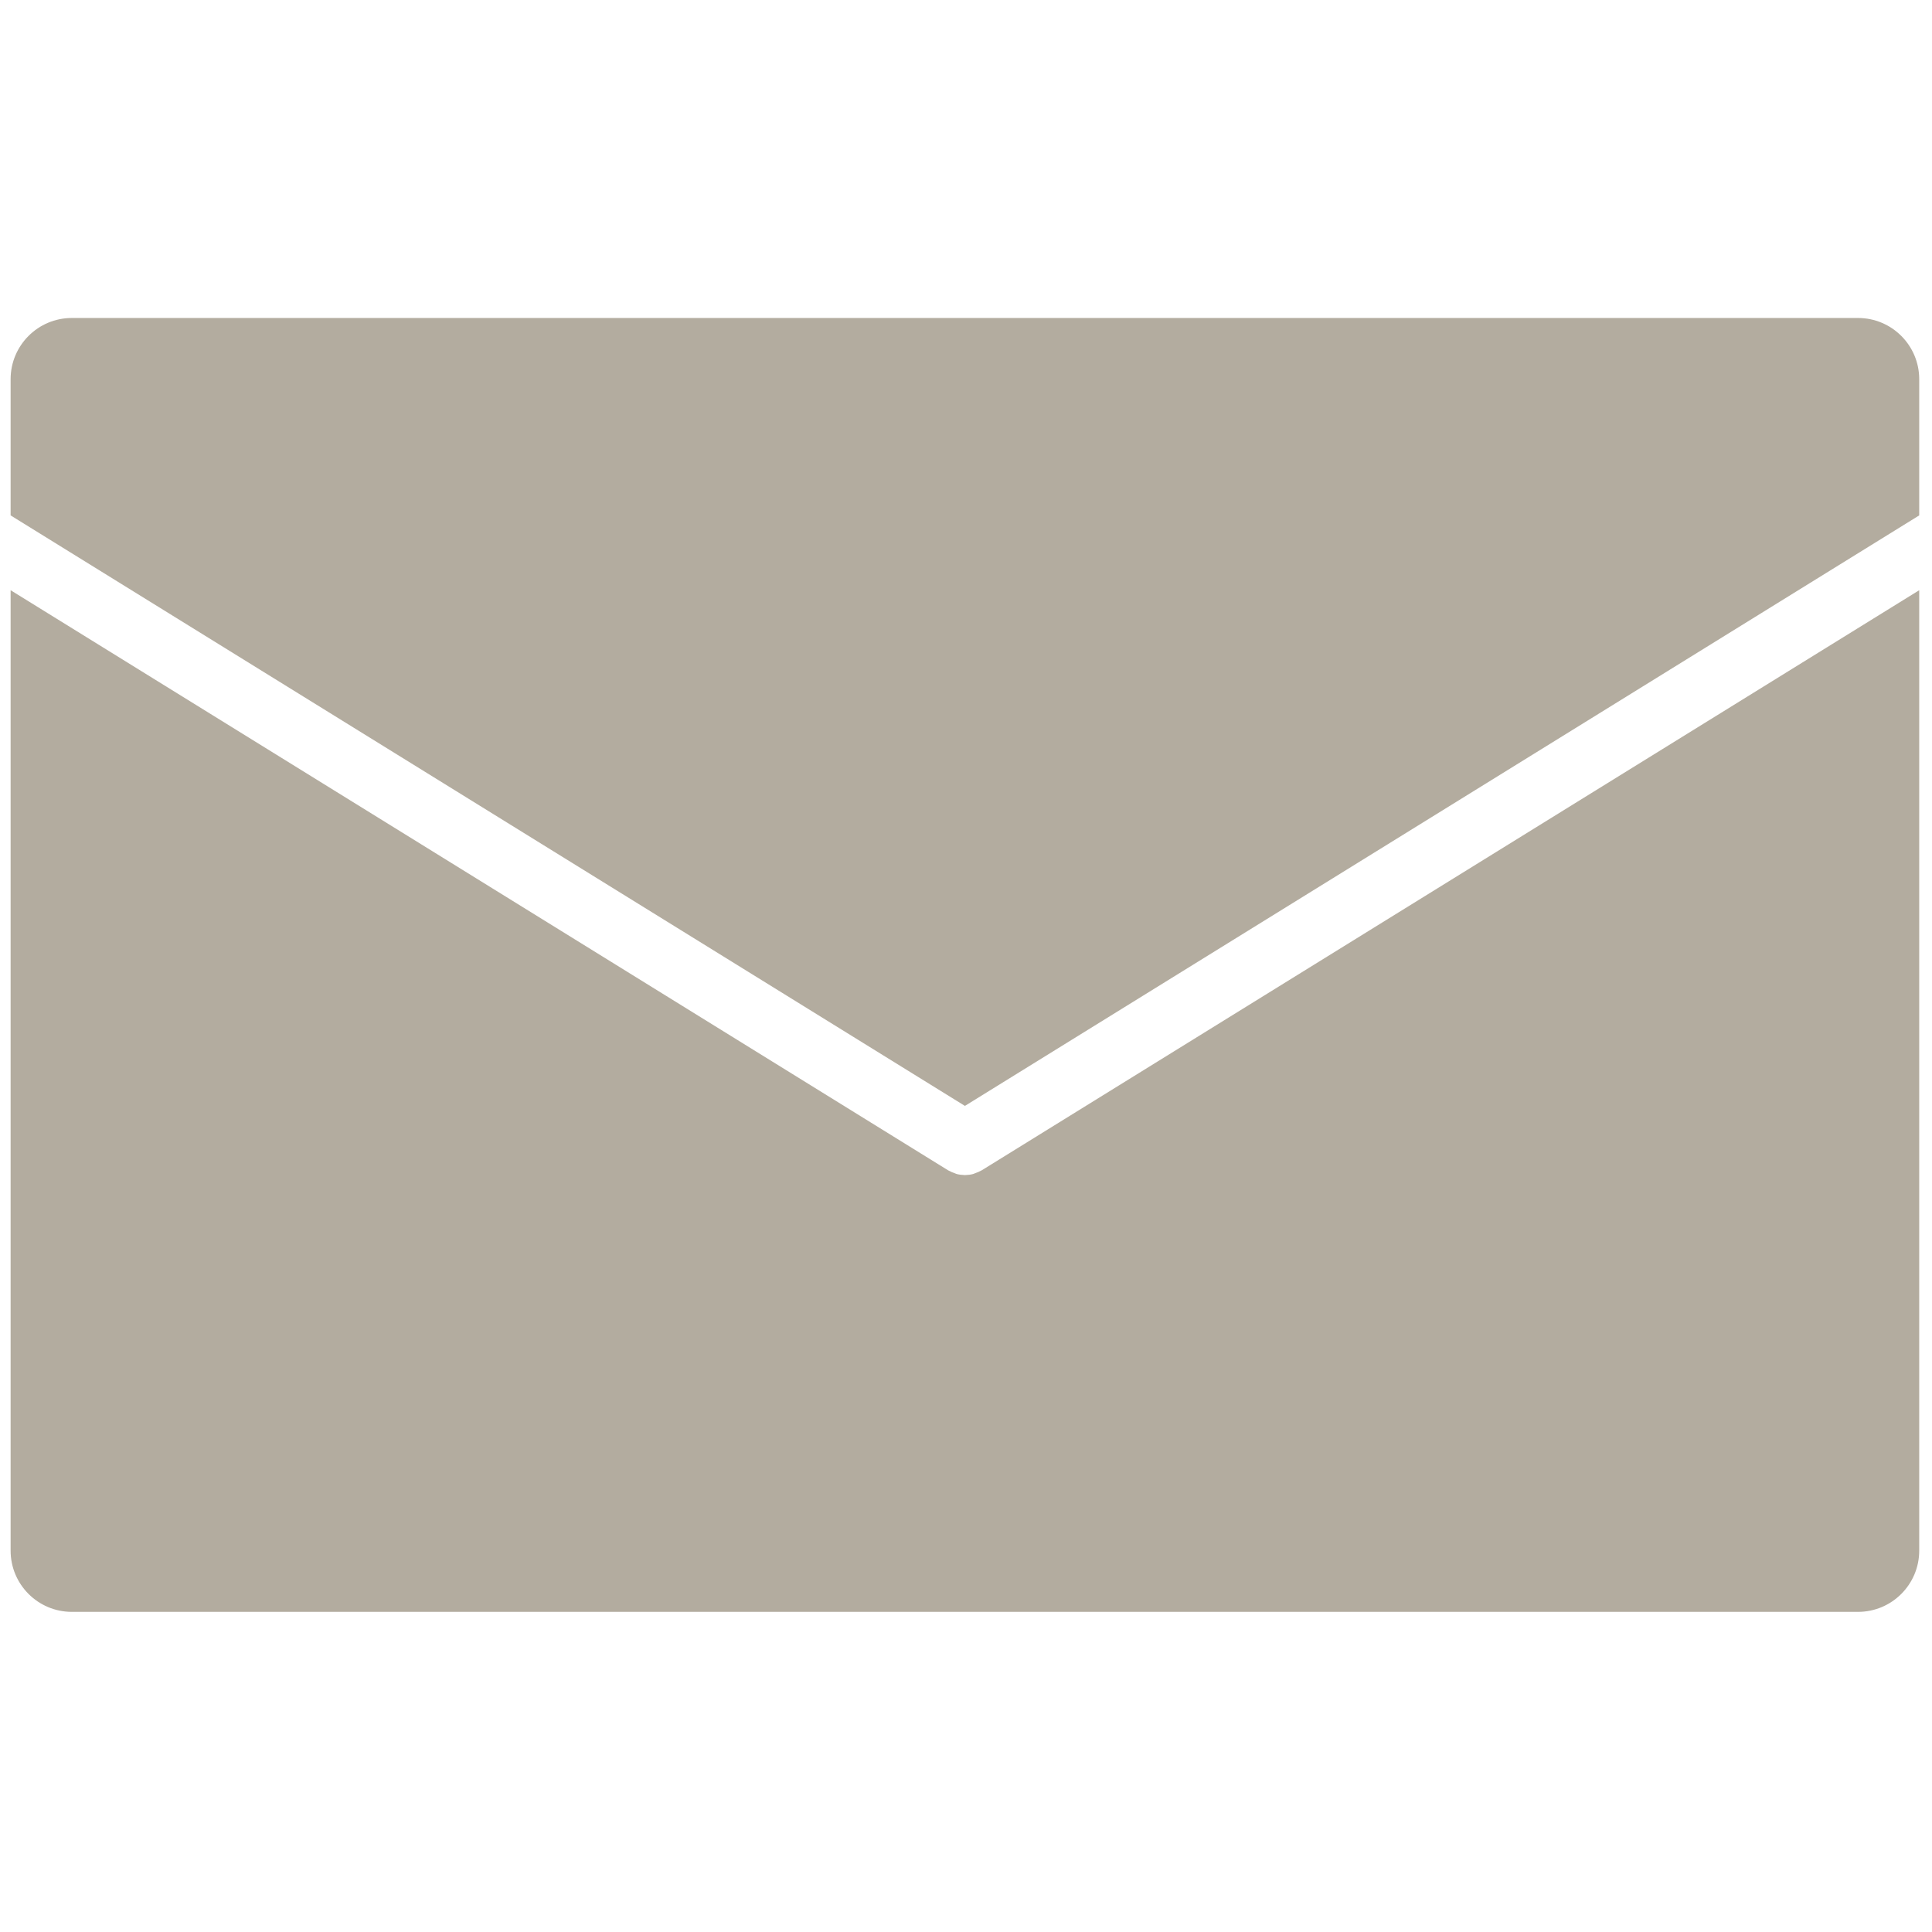
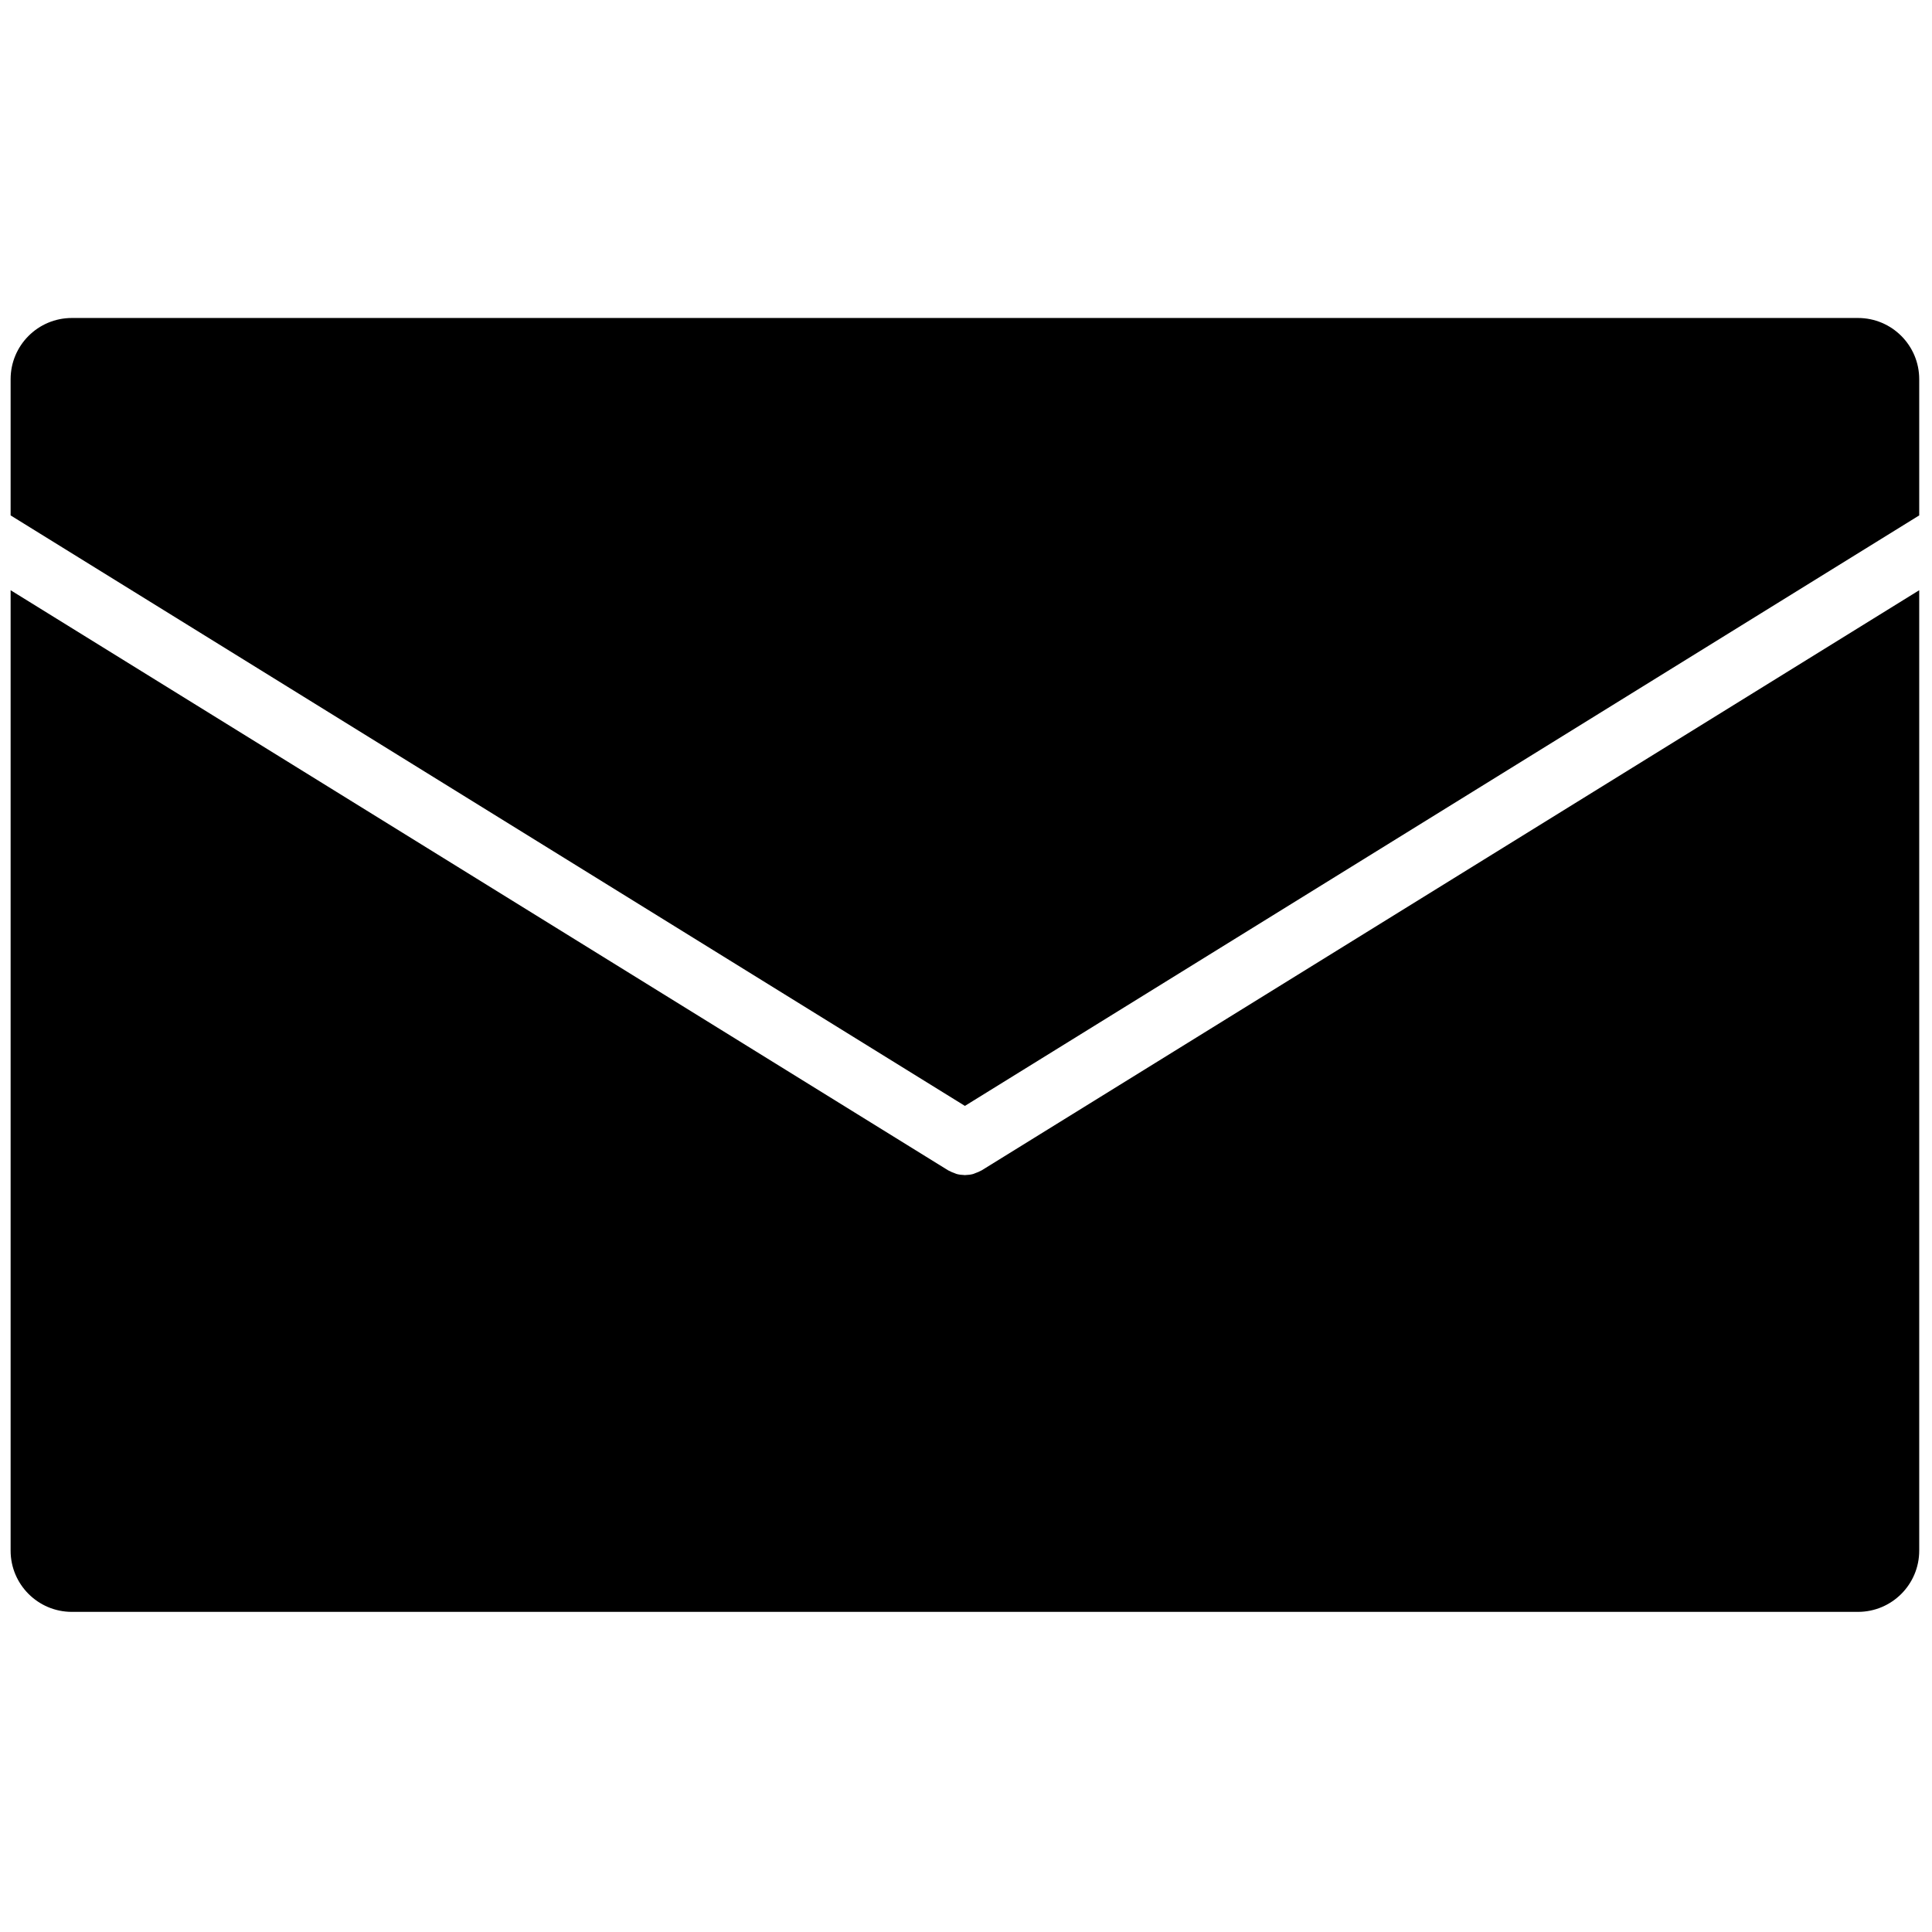
<svg xmlns="http://www.w3.org/2000/svg" version="1.1" width="256" height="256" viewBox="0 0 256 256" xml:space="preserve">
  <defs>
</defs>
  <g style="stroke: none; stroke-width: 0; stroke-dasharray: none; stroke-linecap: butt; stroke-linejoin: miter; stroke-miterlimit: 10; fill: none; fill-rule: nonzero; opacity: 1;" transform="translate(1.406593 1.406593) scale(2.81 2.81)">
-     <path d="M 45 51.648 l 45 -27.845 v -6.422 c 0 -1.595 -1.293 -2.887 -2.887 -2.887 H 2.887 C 1.293 14.494 0 15.786 0 17.381 v 6.422 L 45 51.648 z" style="stroke: none; stroke-width: 1; stroke-dasharray: none; stroke-linecap: butt; stroke-linejoin: miter; stroke-miterlimit: 10; fill: rgb(179,172,159); fill-rule: nonzero; opacity: 1;" transform=" matrix(1 0 0 1 0 0) " stroke-linecap="round" />
-     <path d="M 45.789 54.688 c -0.011 0.007 -0.023 0.008 -0.033 0.015 c -0.08 0.047 -0.166 0.08 -0.253 0.111 c -0.04 0.014 -0.077 0.035 -0.118 0.046 c -0.115 0.031 -0.233 0.045 -0.353 0.048 c -0.011 0 -0.021 0.004 -0.031 0.004 c 0 0 -0.001 0 -0.001 0 s -0.001 0 -0.001 0 c -0.011 0 -0.021 -0.004 -0.031 -0.004 c -0.119 -0.003 -0.238 -0.018 -0.353 -0.048 c -0.04 -0.011 -0.078 -0.032 -0.118 -0.046 c -0.087 -0.031 -0.172 -0.064 -0.253 -0.111 c -0.011 -0.006 -0.023 -0.008 -0.033 -0.015 L 0 27.331 v 45.289 c 0 1.594 1.293 2.887 2.887 2.887 h 84.226 c 1.594 0 2.887 -1.293 2.887 -2.887 V 27.331 L 45.789 54.688 z" style="stroke: none; stroke-width: 1; stroke-dasharray: none; stroke-linecap: butt; stroke-linejoin: miter; stroke-miterlimit: 10; fill: rgb(179,172,159); fill-rule: nonzero; opacity: 1;" transform=" matrix(1 0 0 1 0 0) " stroke-linecap="round" />
+     <path d="M 45 51.648 l 45 -27.845 v -6.422 c 0 -1.595 -1.293 -2.887 -2.887 -2.887 H 2.887 C 1.293 14.494 0 15.786 0 17.381 v 6.422 L 45 51.648 z" style="stroke: none; stroke-width: 1; stroke-dasharray: none; stroke-linecap: butt; stroke-linejoin: miter; stroke-miterlimit: 10; fill:#000000; fill-rule: nonzero; opacity: 1;" transform=" matrix(1 0 0 1 0 0) " stroke-linecap="round" />
+     <path d="M 45.789 54.688 c -0.011 0.007 -0.023 0.008 -0.033 0.015 c -0.08 0.047 -0.166 0.08 -0.253 0.111 c -0.04 0.014 -0.077 0.035 -0.118 0.046 c -0.115 0.031 -0.233 0.045 -0.353 0.048 c -0.011 0 -0.021 0.004 -0.031 0.004 c 0 0 -0.001 0 -0.001 0 s -0.001 0 -0.001 0 c -0.011 0 -0.021 -0.004 -0.031 -0.004 c -0.119 -0.003 -0.238 -0.018 -0.353 -0.048 c -0.04 -0.011 -0.078 -0.032 -0.118 -0.046 c -0.087 -0.031 -0.172 -0.064 -0.253 -0.111 c -0.011 -0.006 -0.023 -0.008 -0.033 -0.015 L 0 27.331 v 45.289 c 0 1.594 1.293 2.887 2.887 2.887 h 84.226 c 1.594 0 2.887 -1.293 2.887 -2.887 V 27.331 L 45.789 54.688 z" style="stroke: none; stroke-width: 1; stroke-dasharray: none; stroke-linecap: butt; stroke-linejoin: miter; stroke-miterlimit: 10; fill: rgb(0, 0, 0); fill-rule: nonzero; opacity: 1;" transform=" matrix(1 0 0 1 0 0) " stroke-linecap="round" />
  </g>
</svg>
